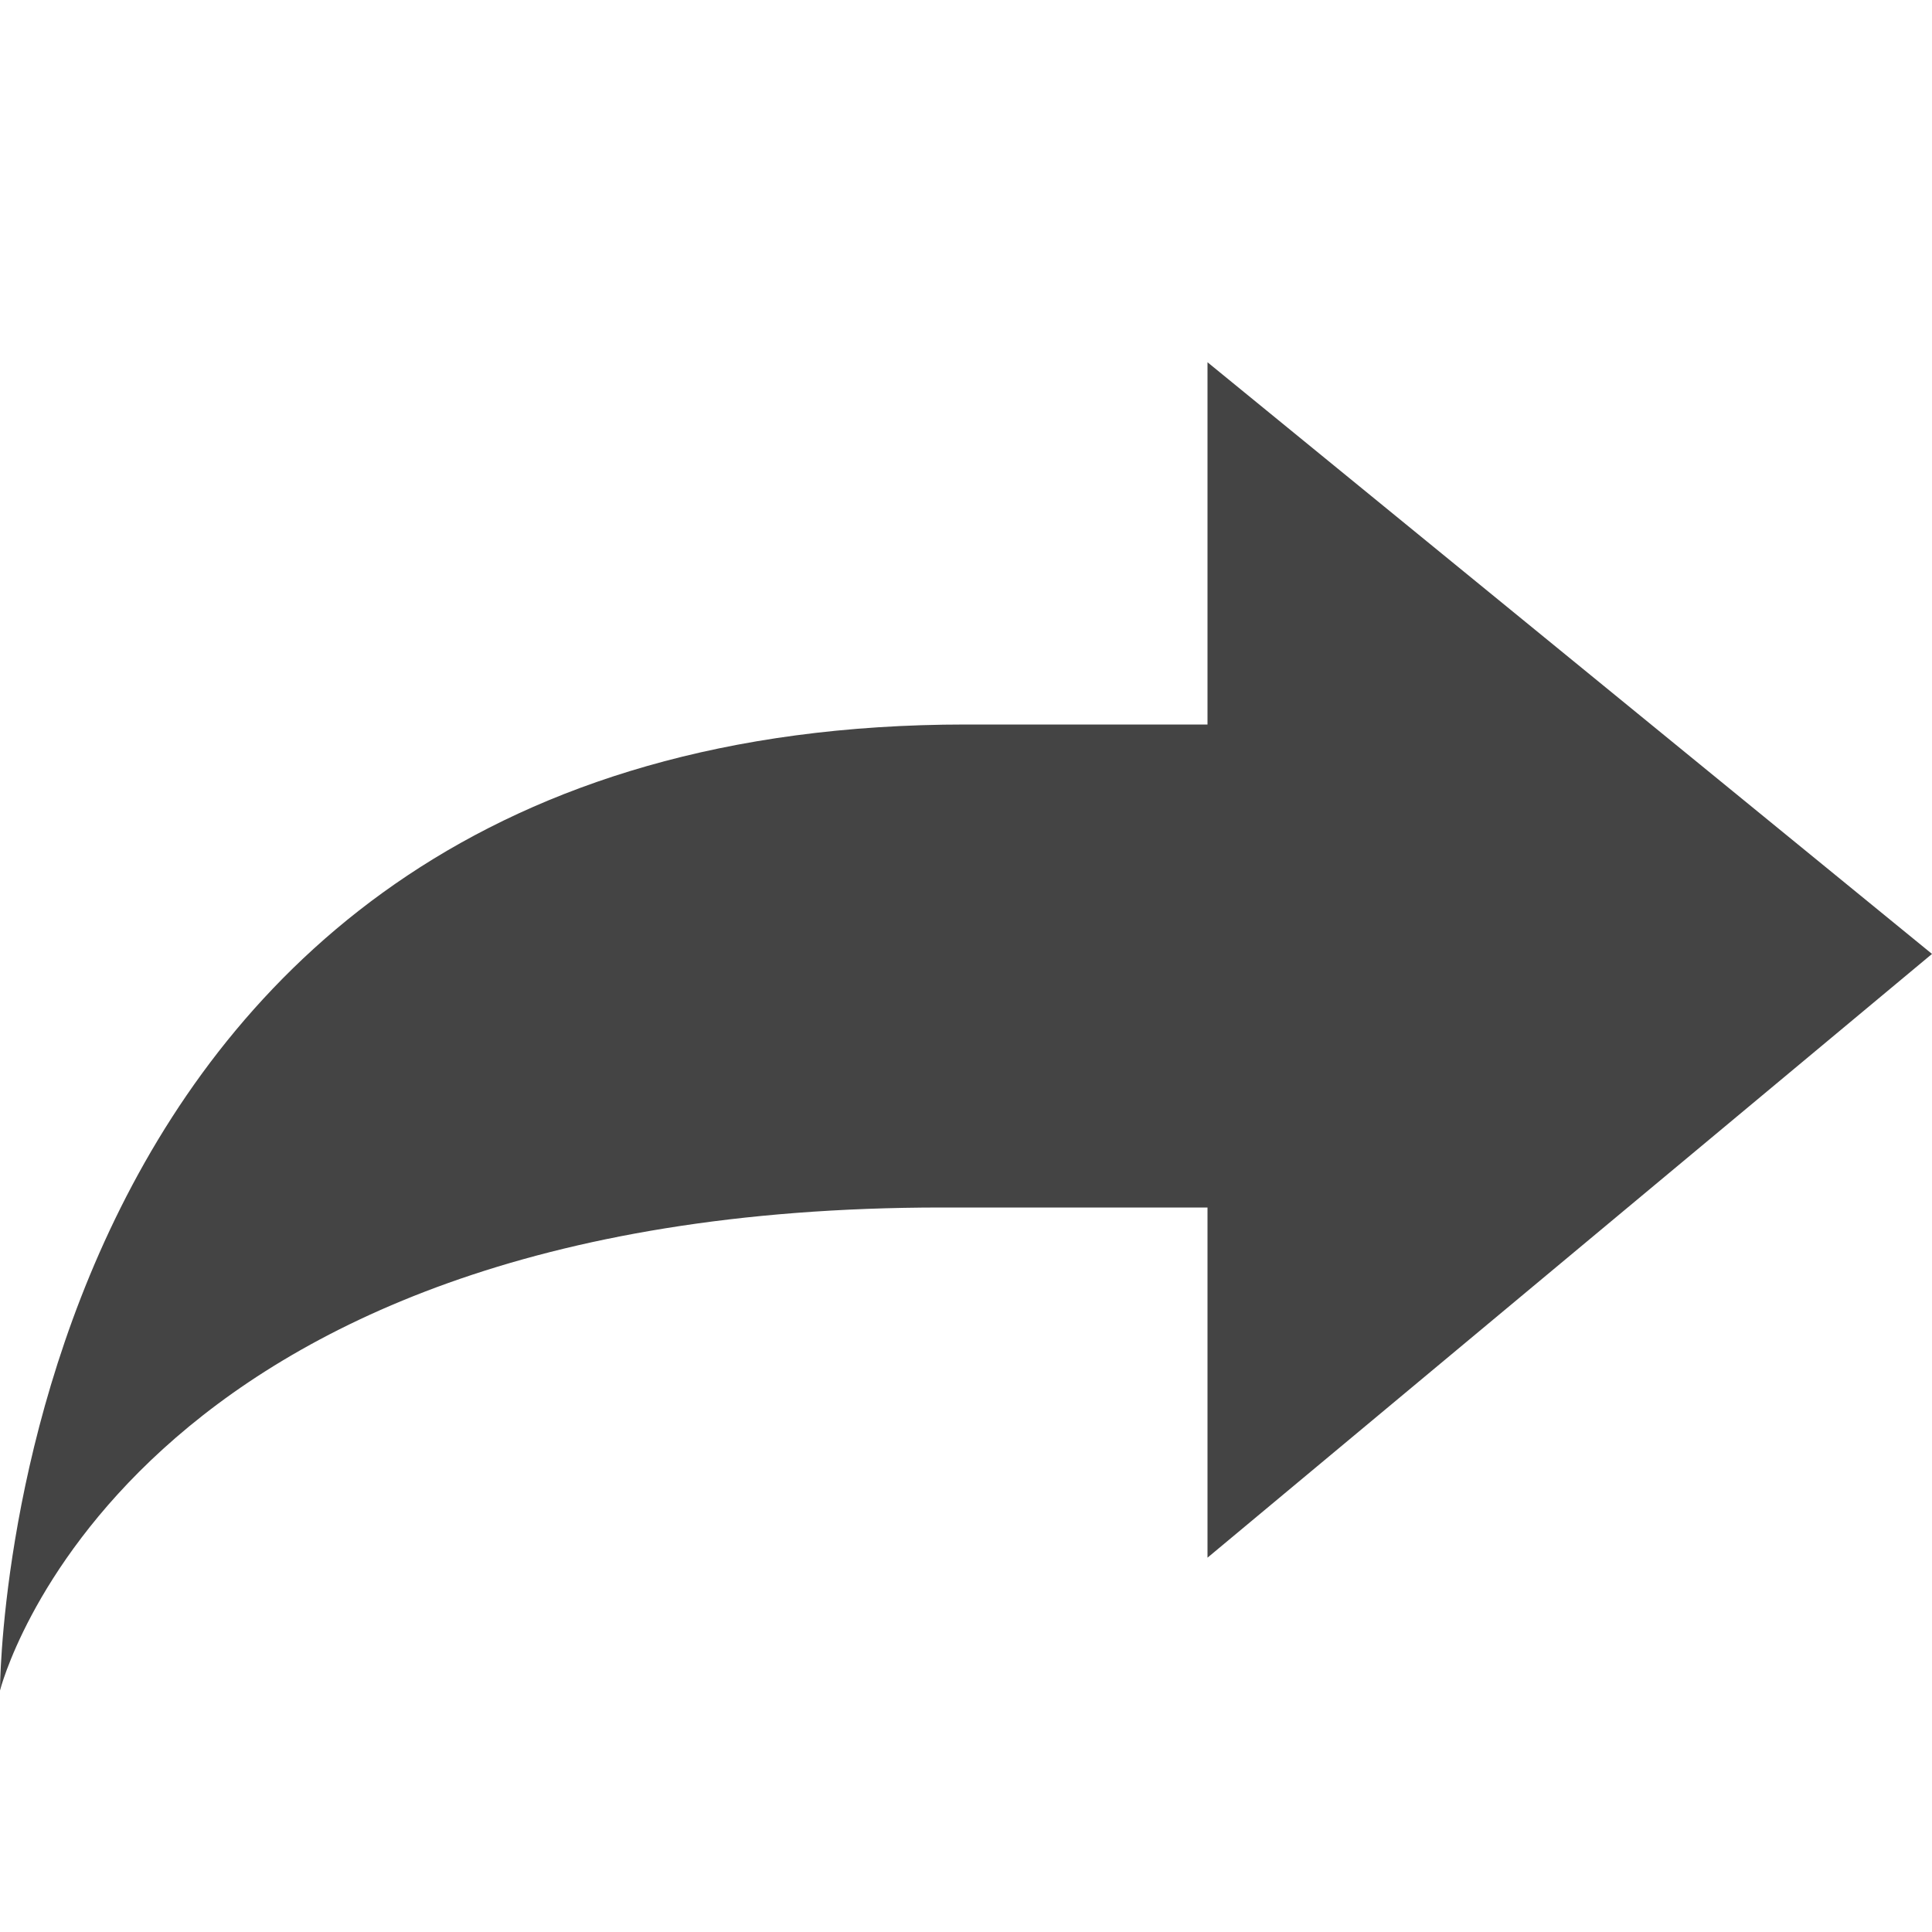
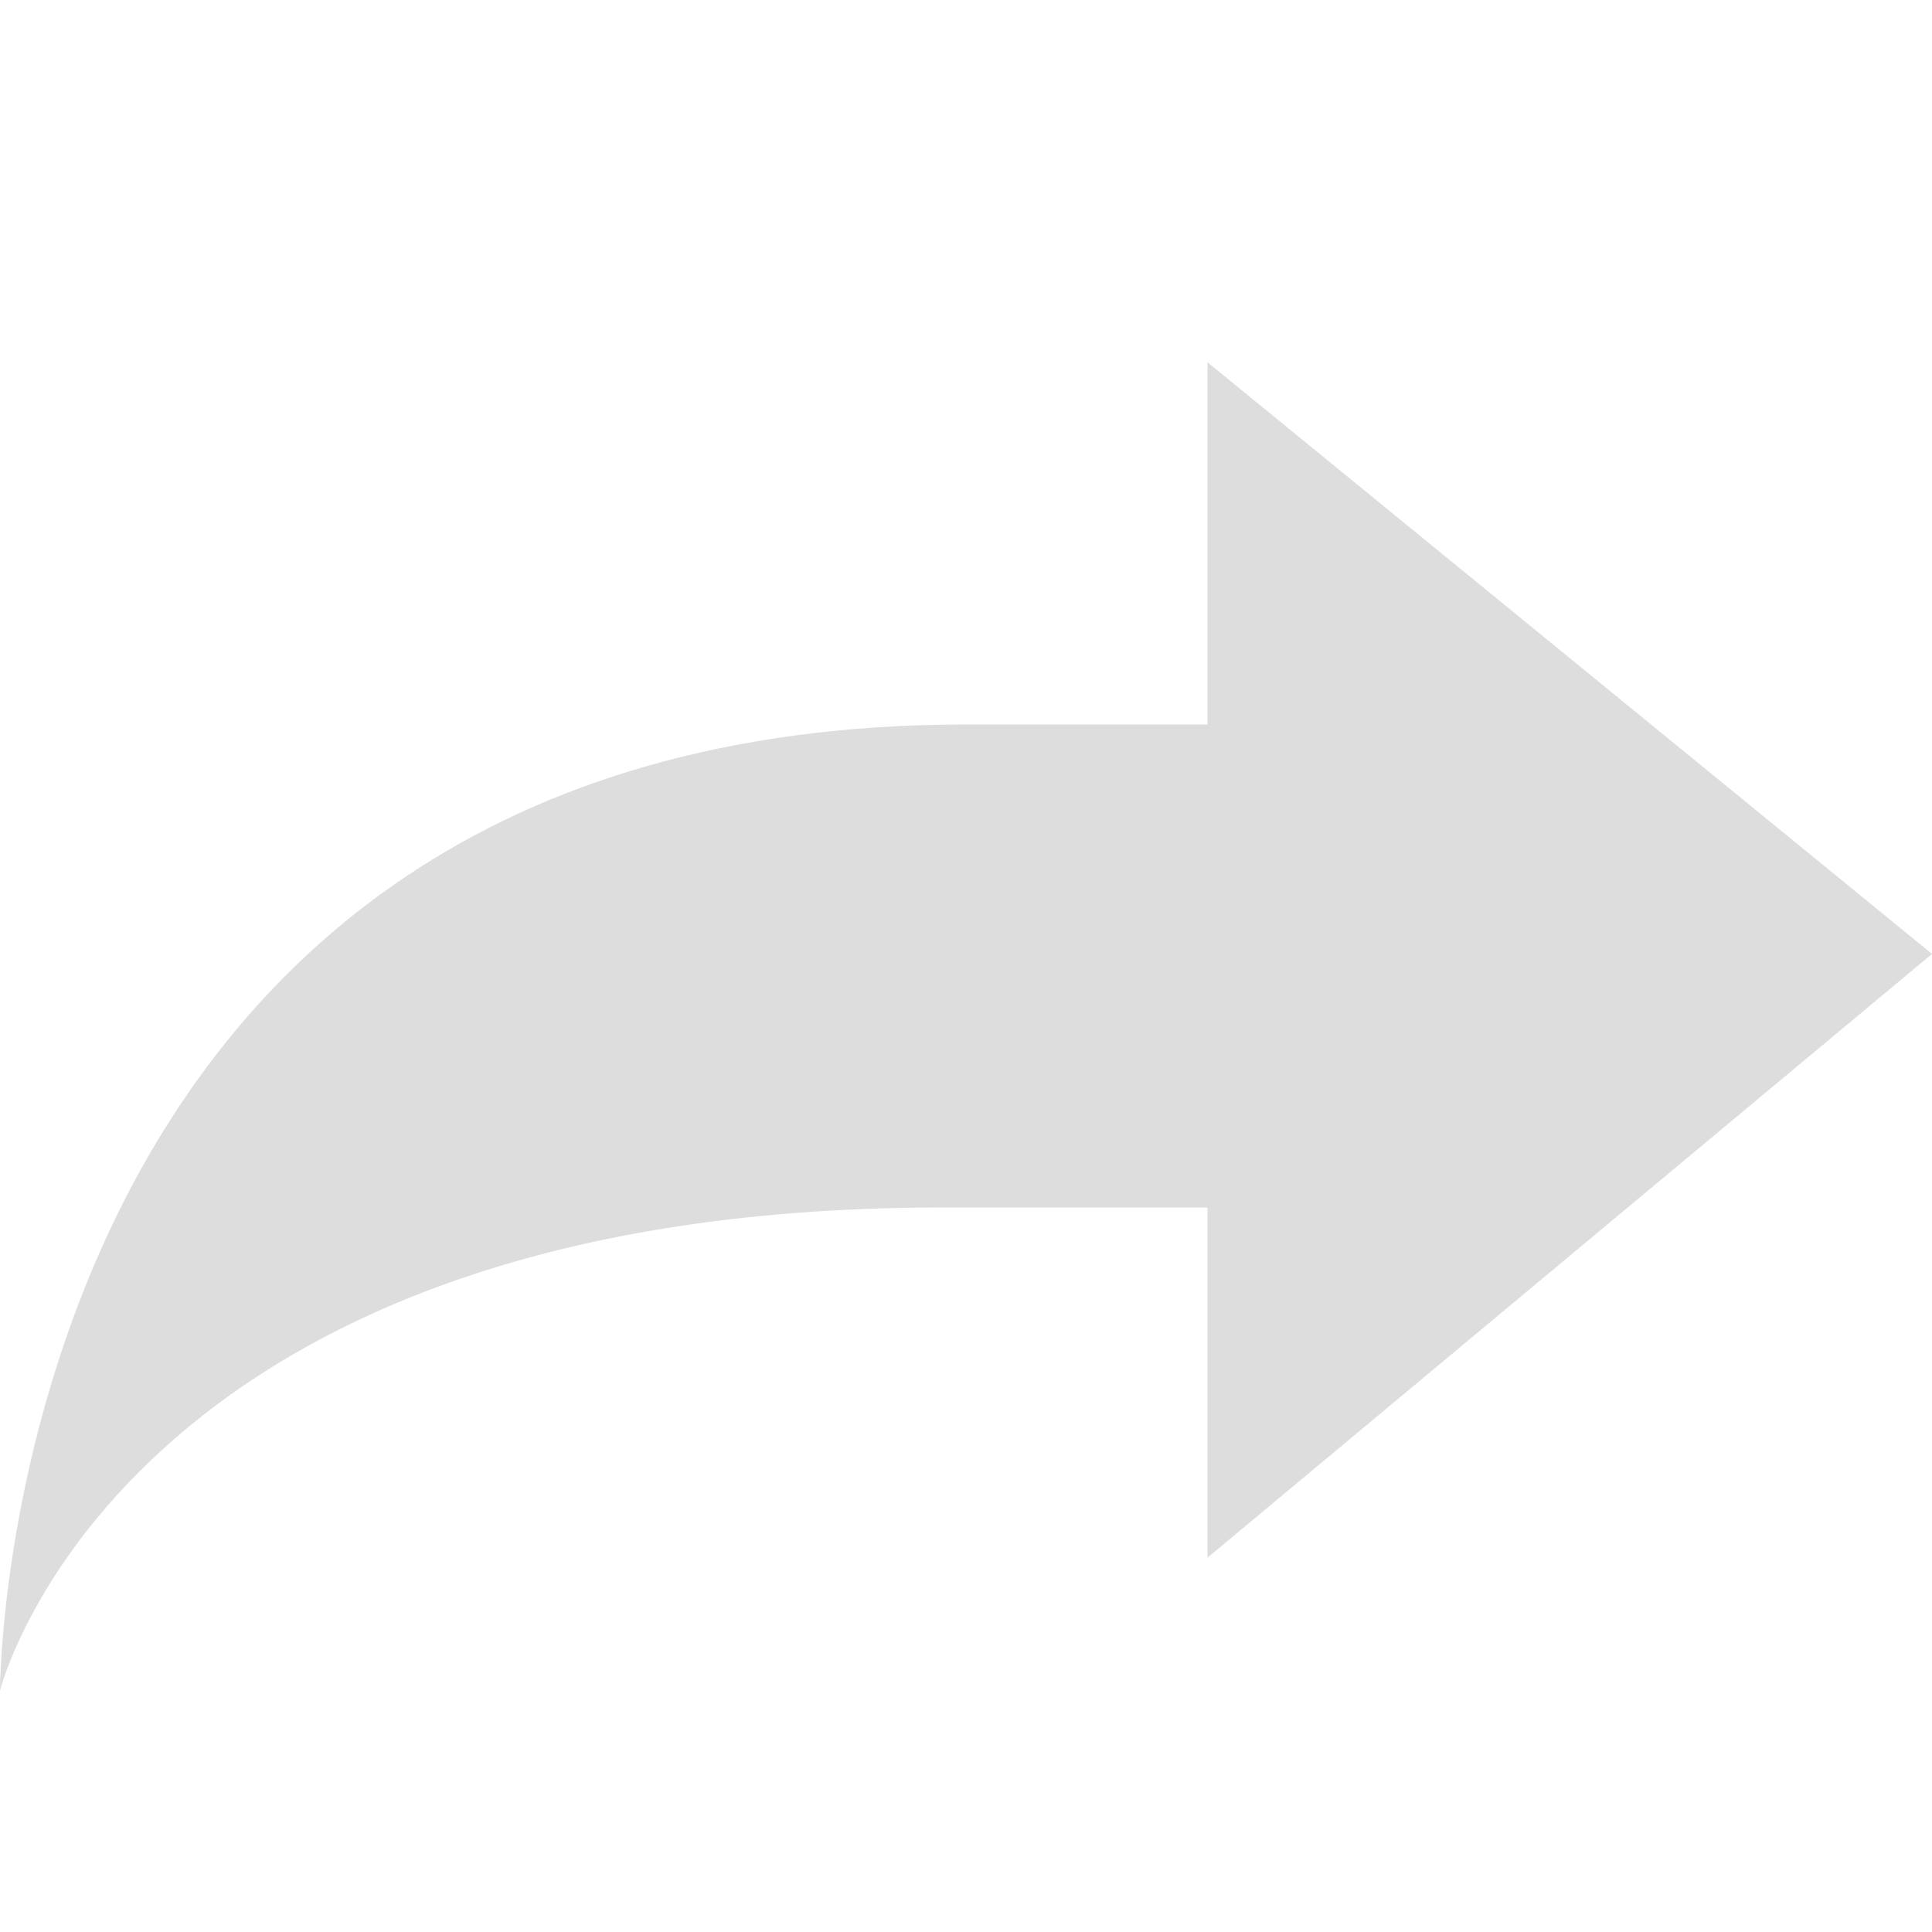
<svg xmlns="http://www.w3.org/2000/svg" version="1.1" width="16" height="16" viewBox="0 0 16 16">
-   <path fill="#444444" d="M16 7.9l-6-4.9v3c-0.5 0-1.1 0-2 0-8 0-8 8-8 8s1-4 7.8-4c1.1 0 1.8 0 2.2 0v2.9l6-5z" />
+   <path fill="#dddddd" d="M16 7.9l-6-4.9v3c-0.5 0-1.1 0-2 0-8 0-8 8-8 8s1-4 7.8-4c1.1 0 1.8 0 2.2 0v2.9l6-5z" />
</svg>
